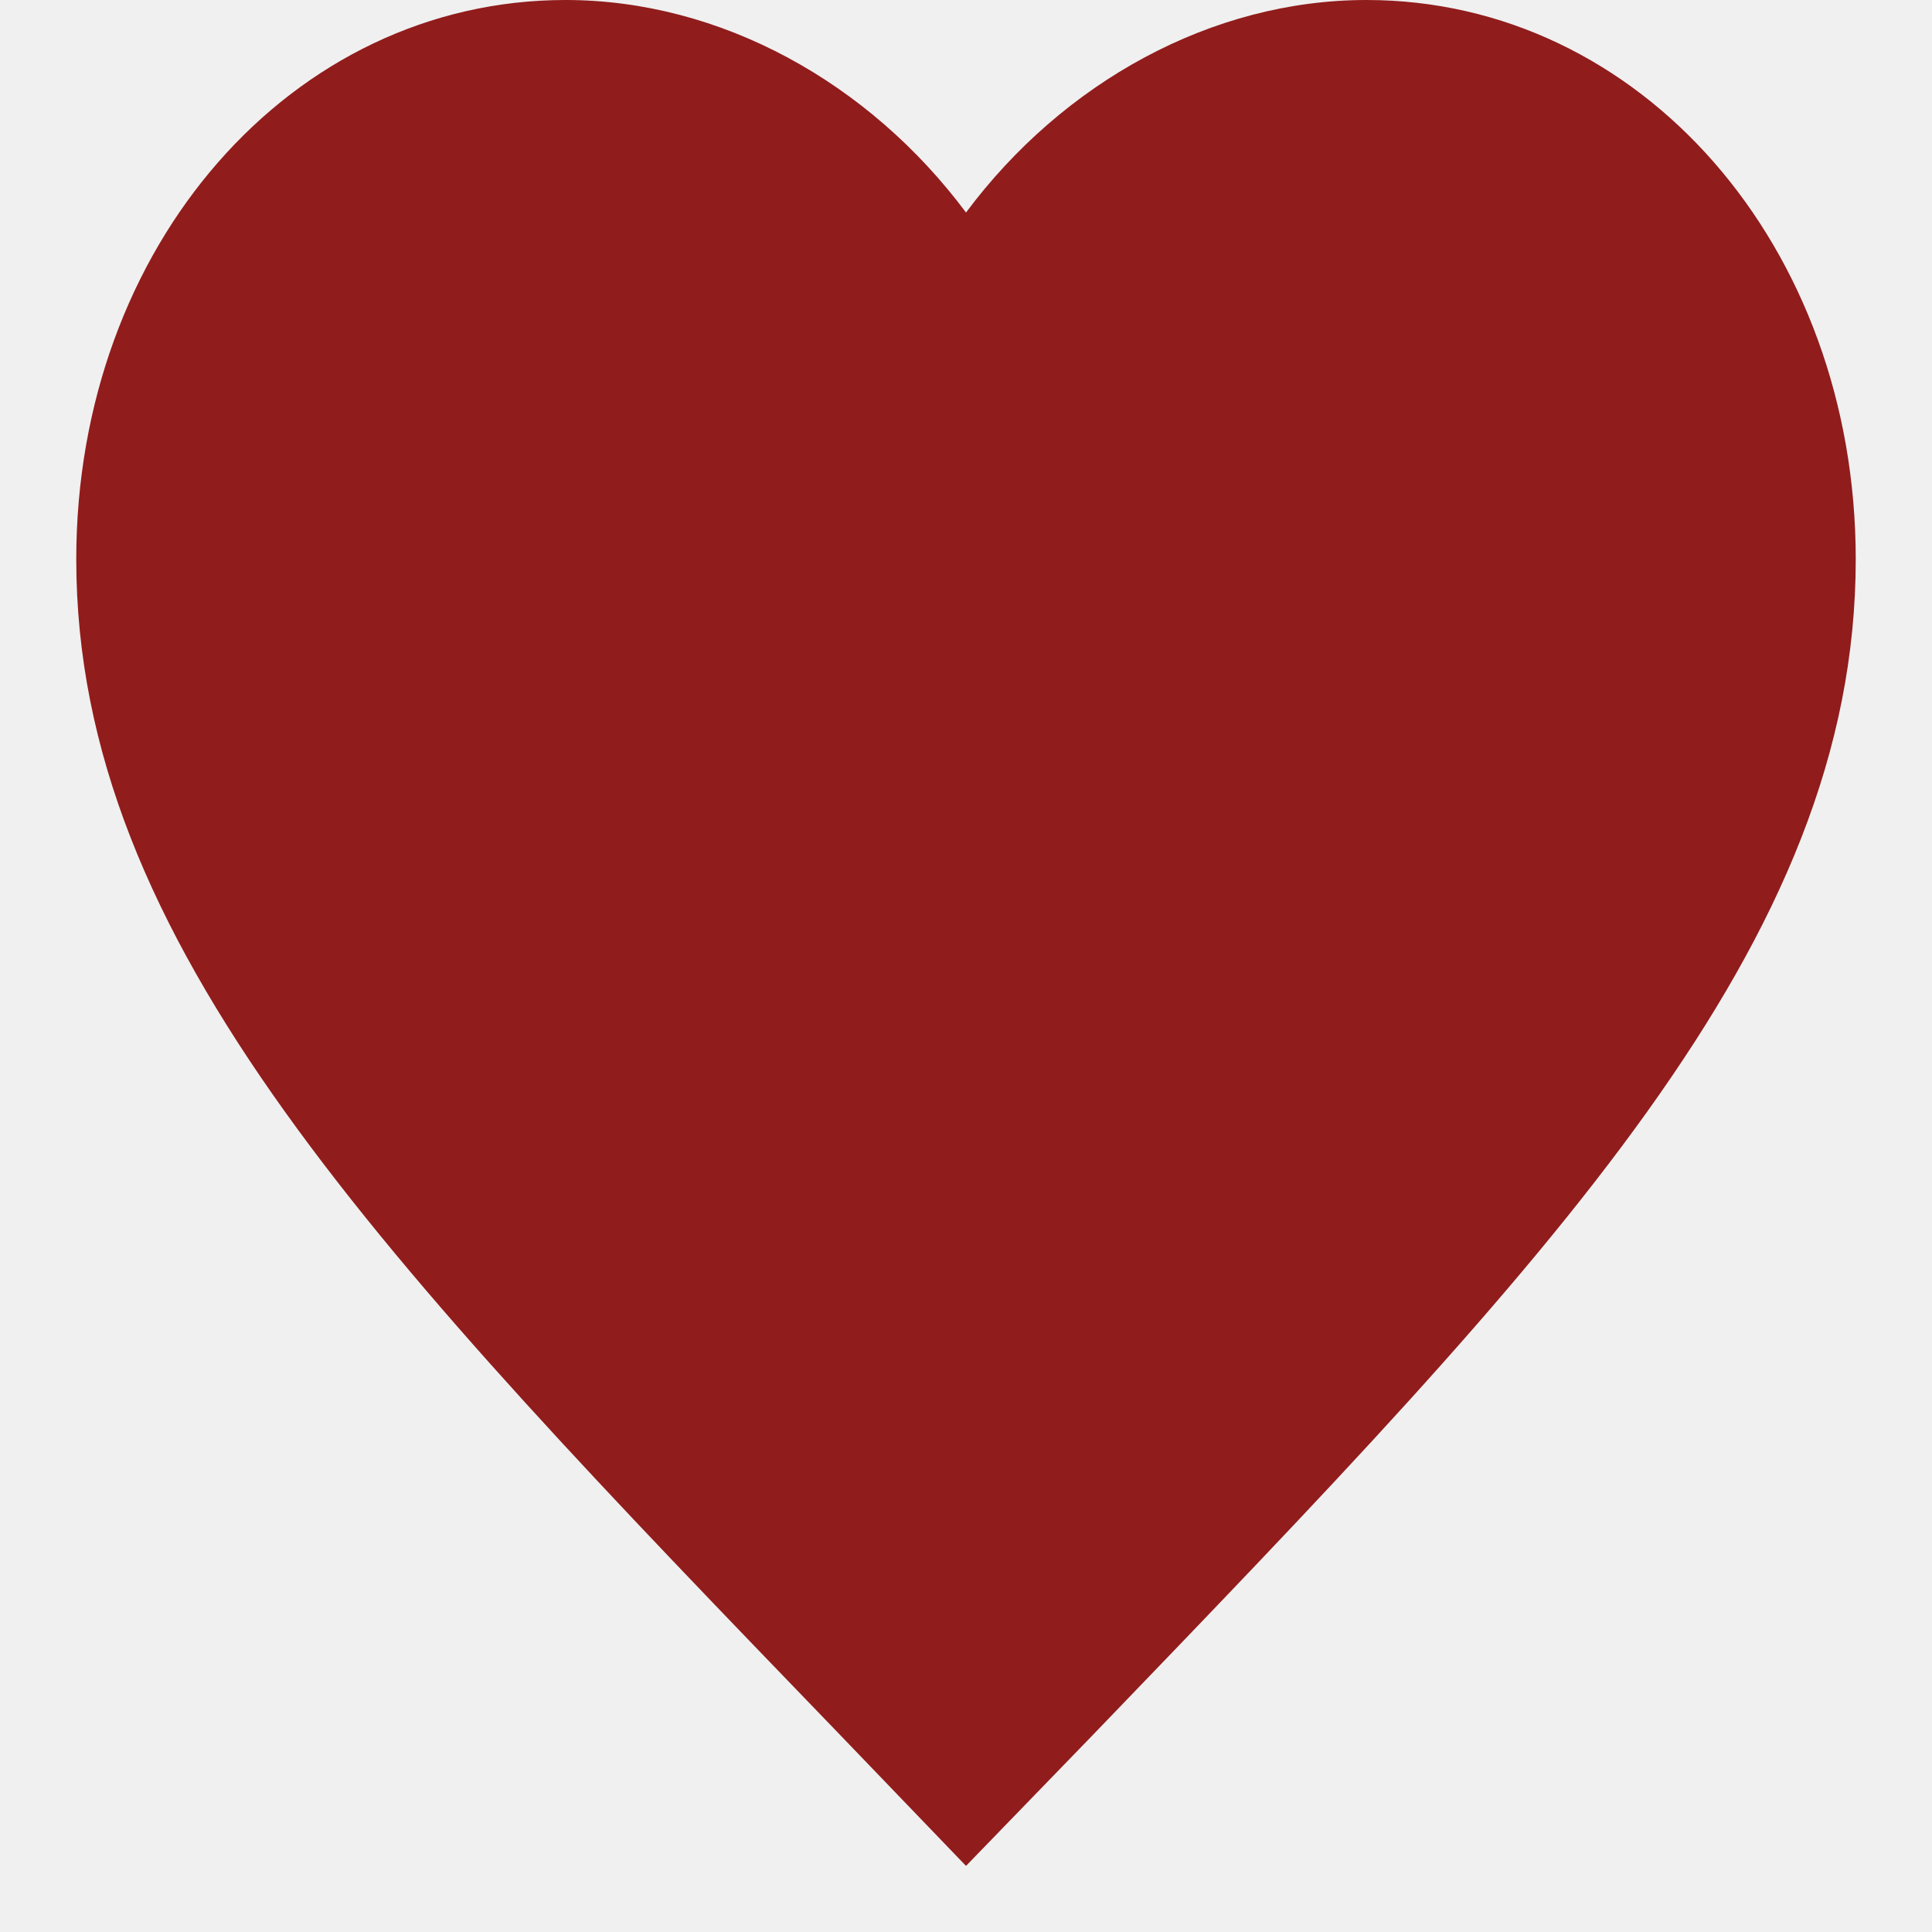
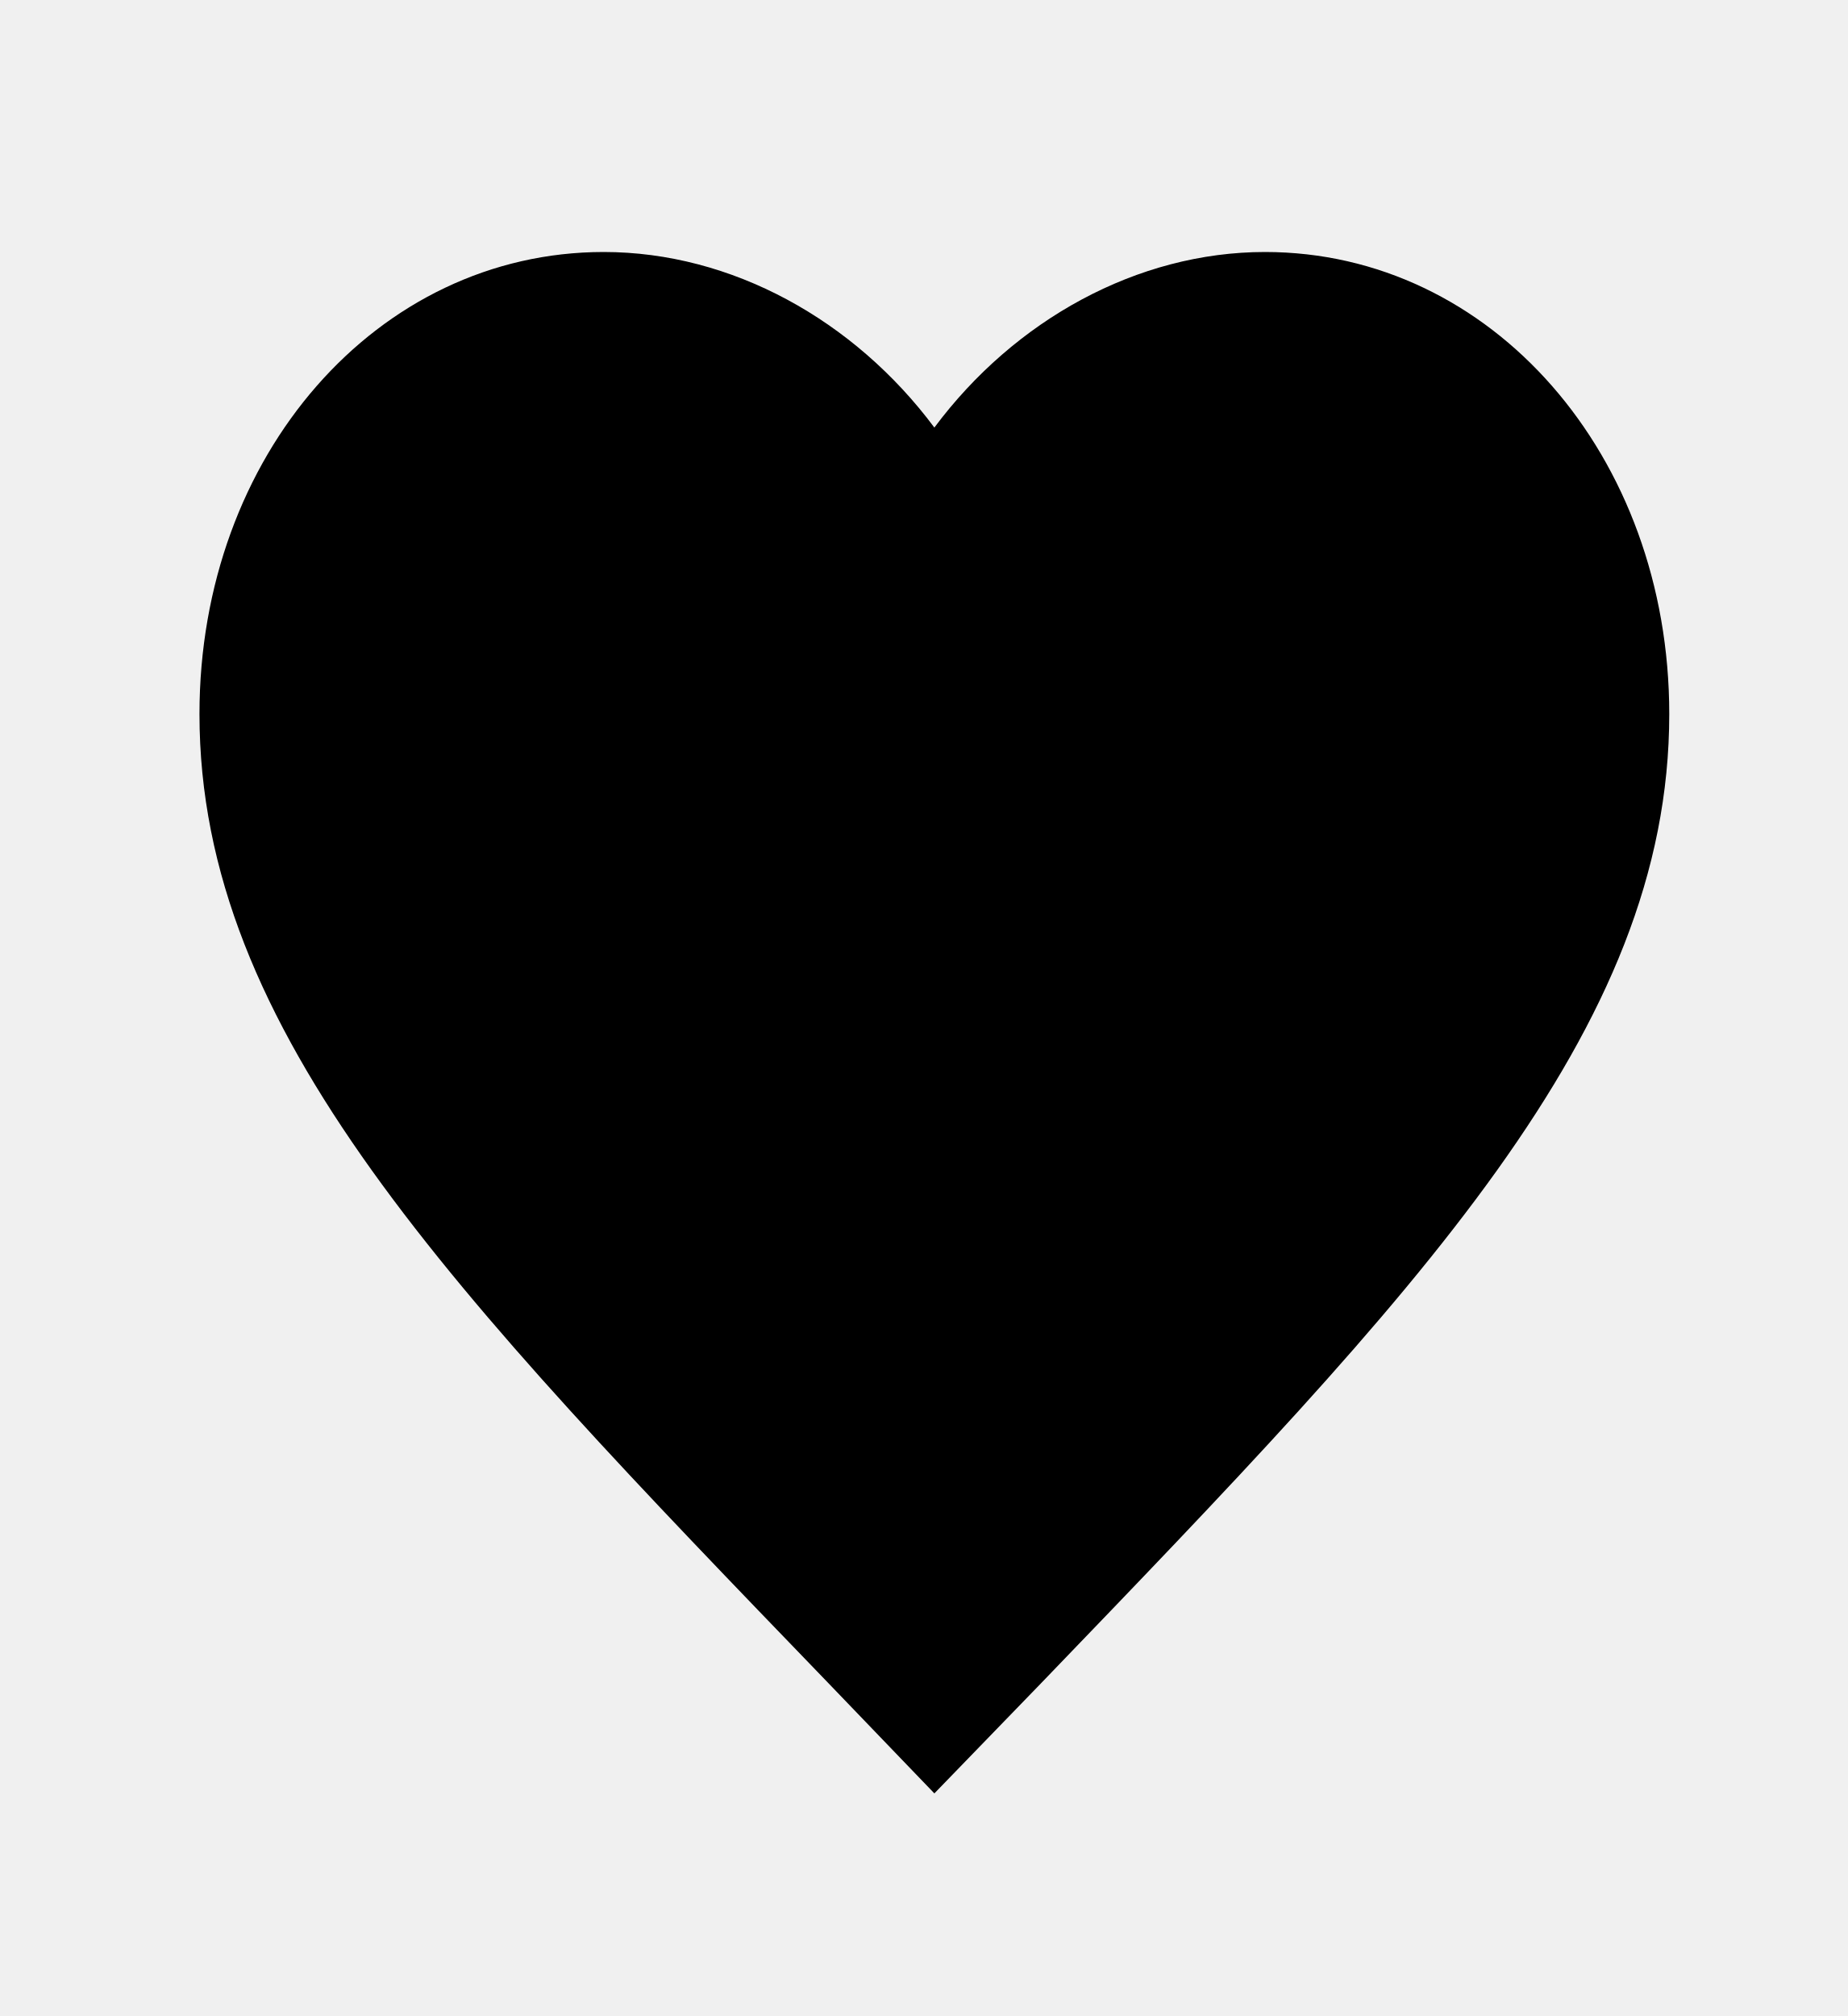
- <svg xmlns="http://www.w3.org/2000/svg" width="19" height="19" viewBox="0 0 19 19" fill="#000000">
-   <path d="M9.5 18.35L8.231 17.03C3.725 12.36 0.75 9.28 0.75 5.5C0.75 2.42 2.868 0 5.562 0C7.085 0 8.546 0.81 9.5 2.09C10.454 0.81 11.915 0 13.438 0C16.133 0 18.25 2.42 18.25 5.5C18.25 9.28 15.275 12.36 10.769 17.04L9.5 18.35Z" fill="#911C1C" />
+ <svg xmlns="http://www.w3.org/2000/svg" width="22" height="24" viewBox="0 0 22 24" fill="none">
+   <g clip-path="url(#clip0_120_618)">
+     <path d="M11.125 21.35L9.856 20.03C5.35 15.36 2.375 12.28 2.375 8.5C2.375 5.42 4.492 3 7.188 3C8.71 3 10.171 3.81 11.125 5.09C12.079 3.81 13.54 3 15.062 3C17.758 3 19.875 5.42 19.875 8.5C19.875 12.28 16.9 15.36 12.394 20.04L11.125 21.35Z" fill="black" />
+   </g>
+   <defs>
+     <clipPath id="clip0_120_618">
+       <rect width="21" height="24" fill="white" transform="translate(0.625)" />
+     </clipPath>
+   </defs>
</svg>
